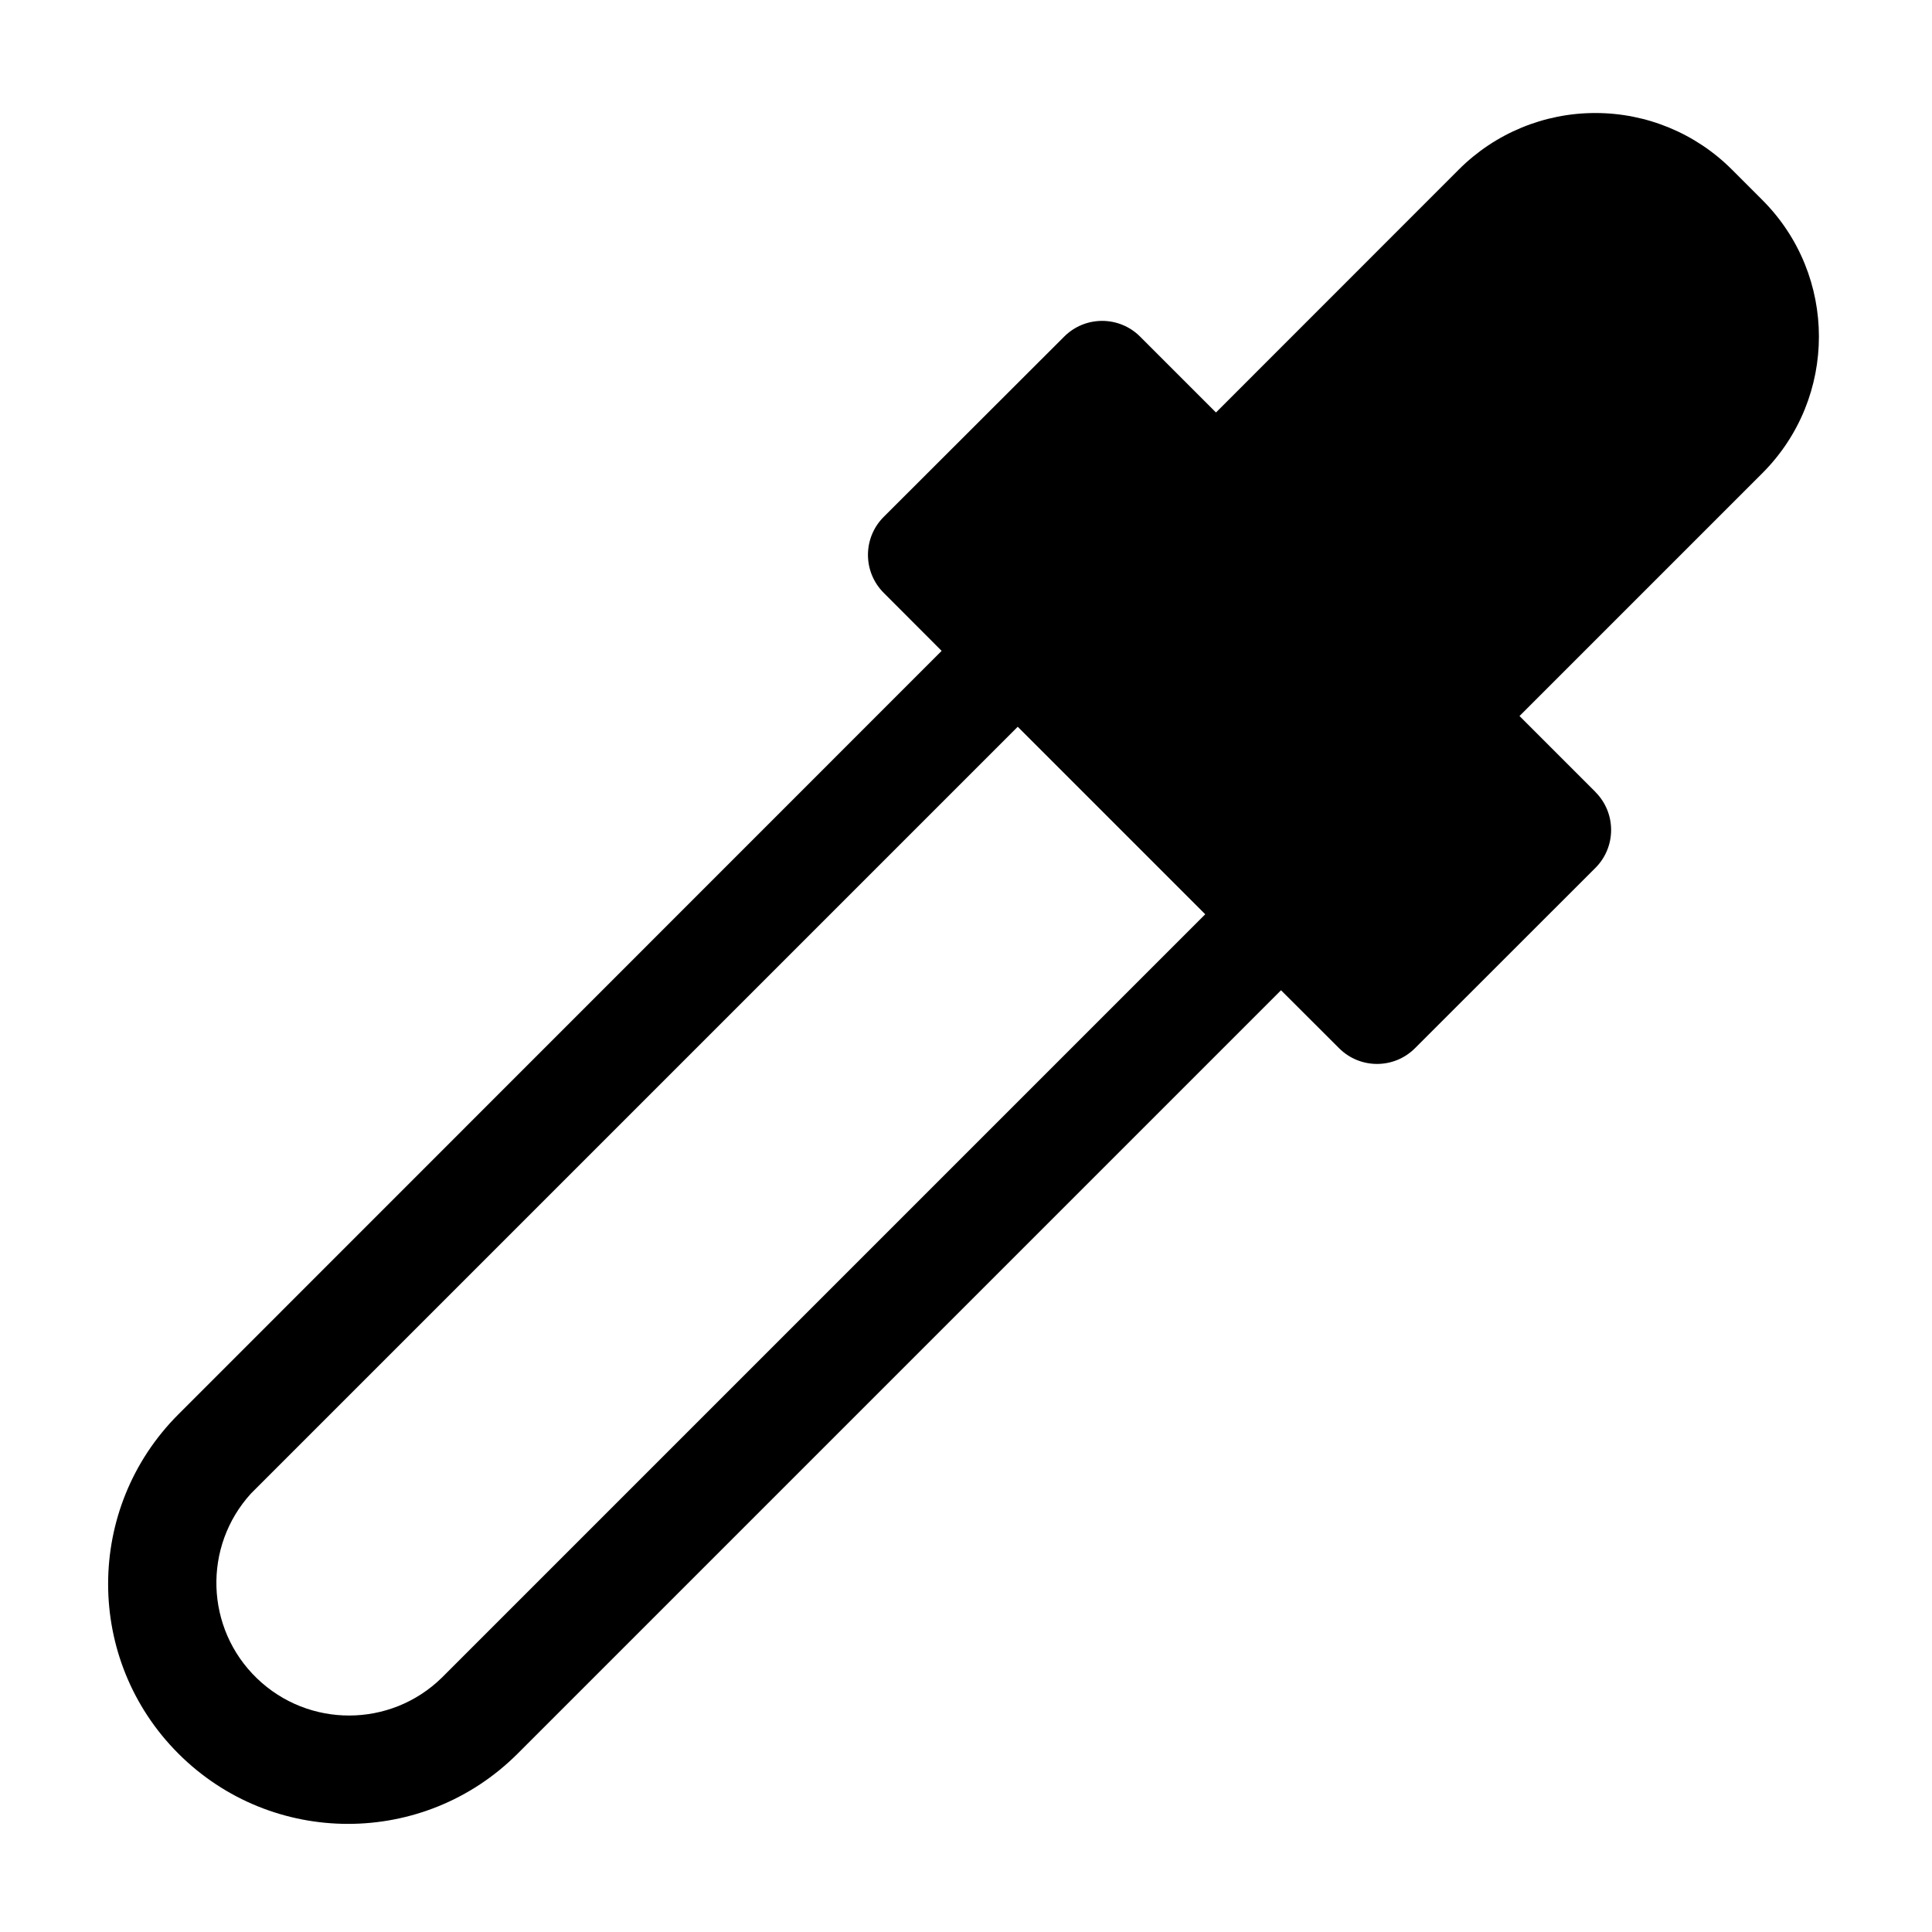
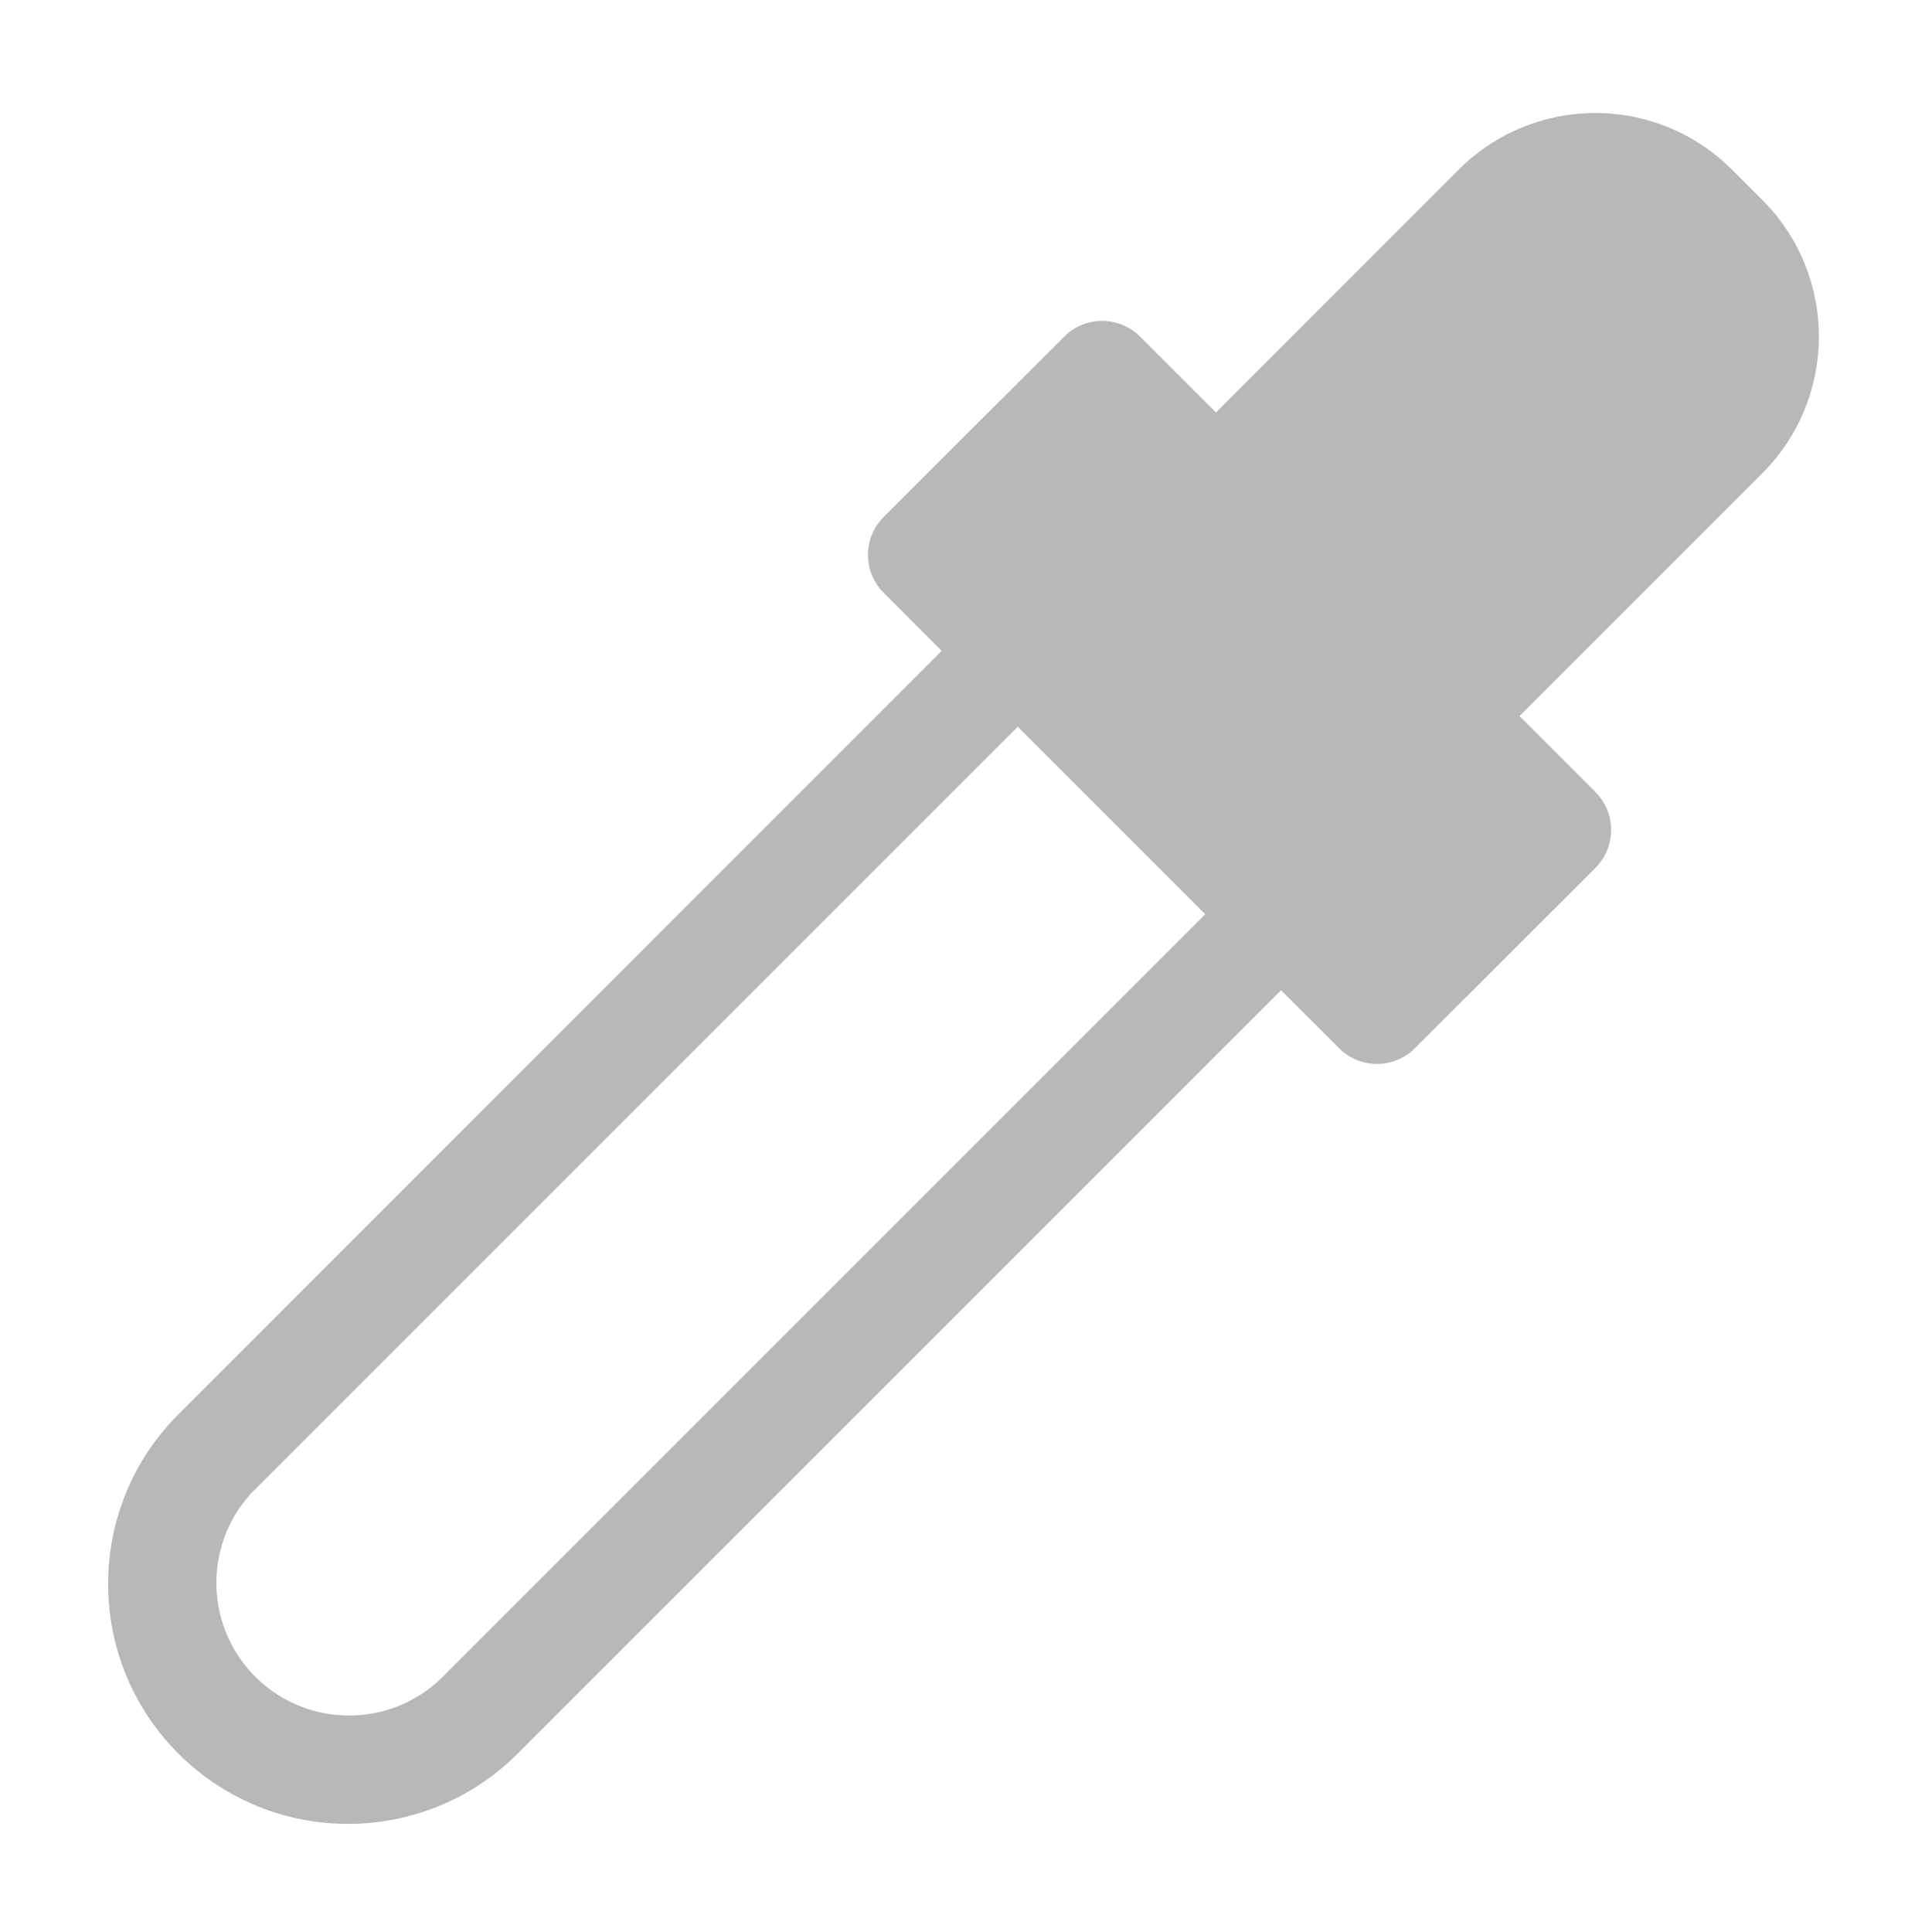
<svg xmlns="http://www.w3.org/2000/svg" height="18" viewBox="0 0 18 18" width="18">
  <defs>
    <style>
      .fill {
-         fill: currentColor;
+         fill: #b8b8b8;
      }
    </style>
  </defs>
  <rect id="Canvas" fill="#ff13dc" opacity="0" width="18" height="18" />
  <path class="fill" d="M11.229,8.518,4.116,15.631a1.236,1.236,0,0,1-1.777-1.717l.03-.03L9.482,6.771ZM14.864,1.053a1.796,1.796,0,0,0-1.273.527L11.329,3.843l-.707-.707a.5.5,0,0,0-.707,0L8.233,4.816a.5.5,0,0,0,0,.707l.54.541L1.662,13.177a2.235,2.235,0,0,0,3.161,3.161l7.112-7.112.541.54a.5.5,0,0,0,.707,0L14.864,8.086a.5.5,0,0,0,0-.707L14.864,7.378l-.707-.707L16.419,4.409a1.8,1.8,0,0,0,0-2.546L16.419,1.863l-.282-.282A1.796,1.796,0,0,0,14.864,1.053Z" />
</svg>
